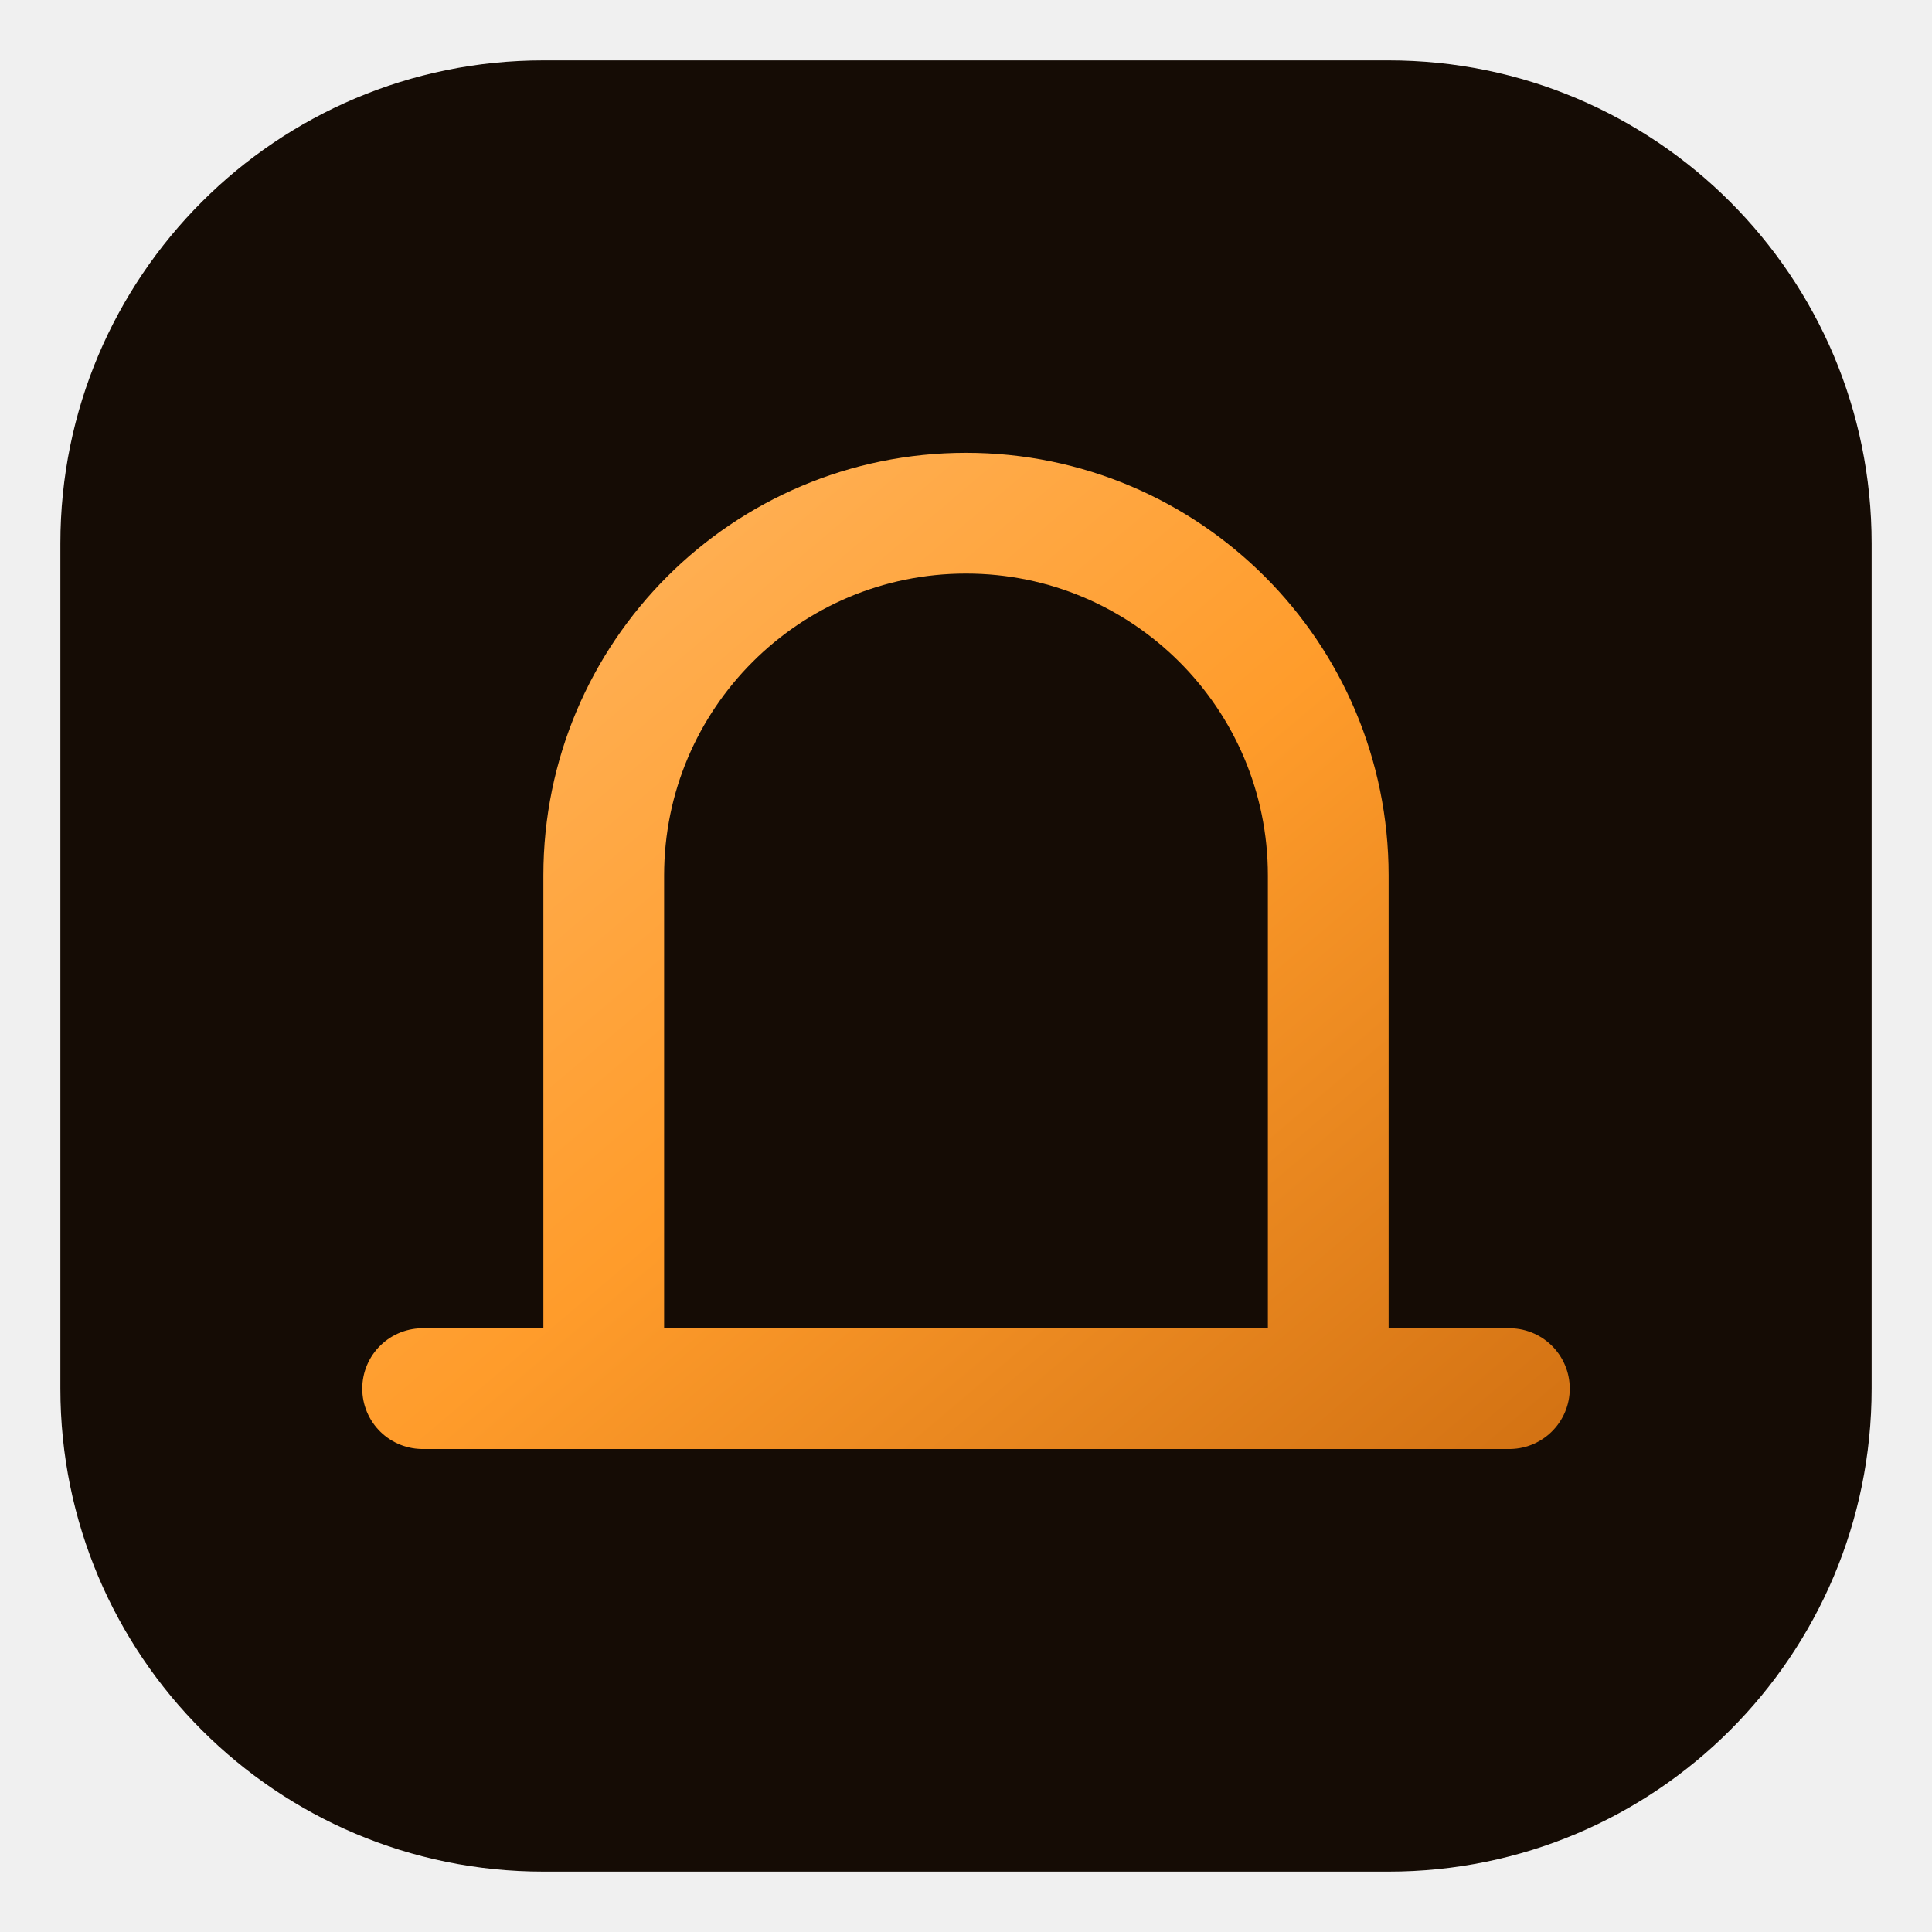
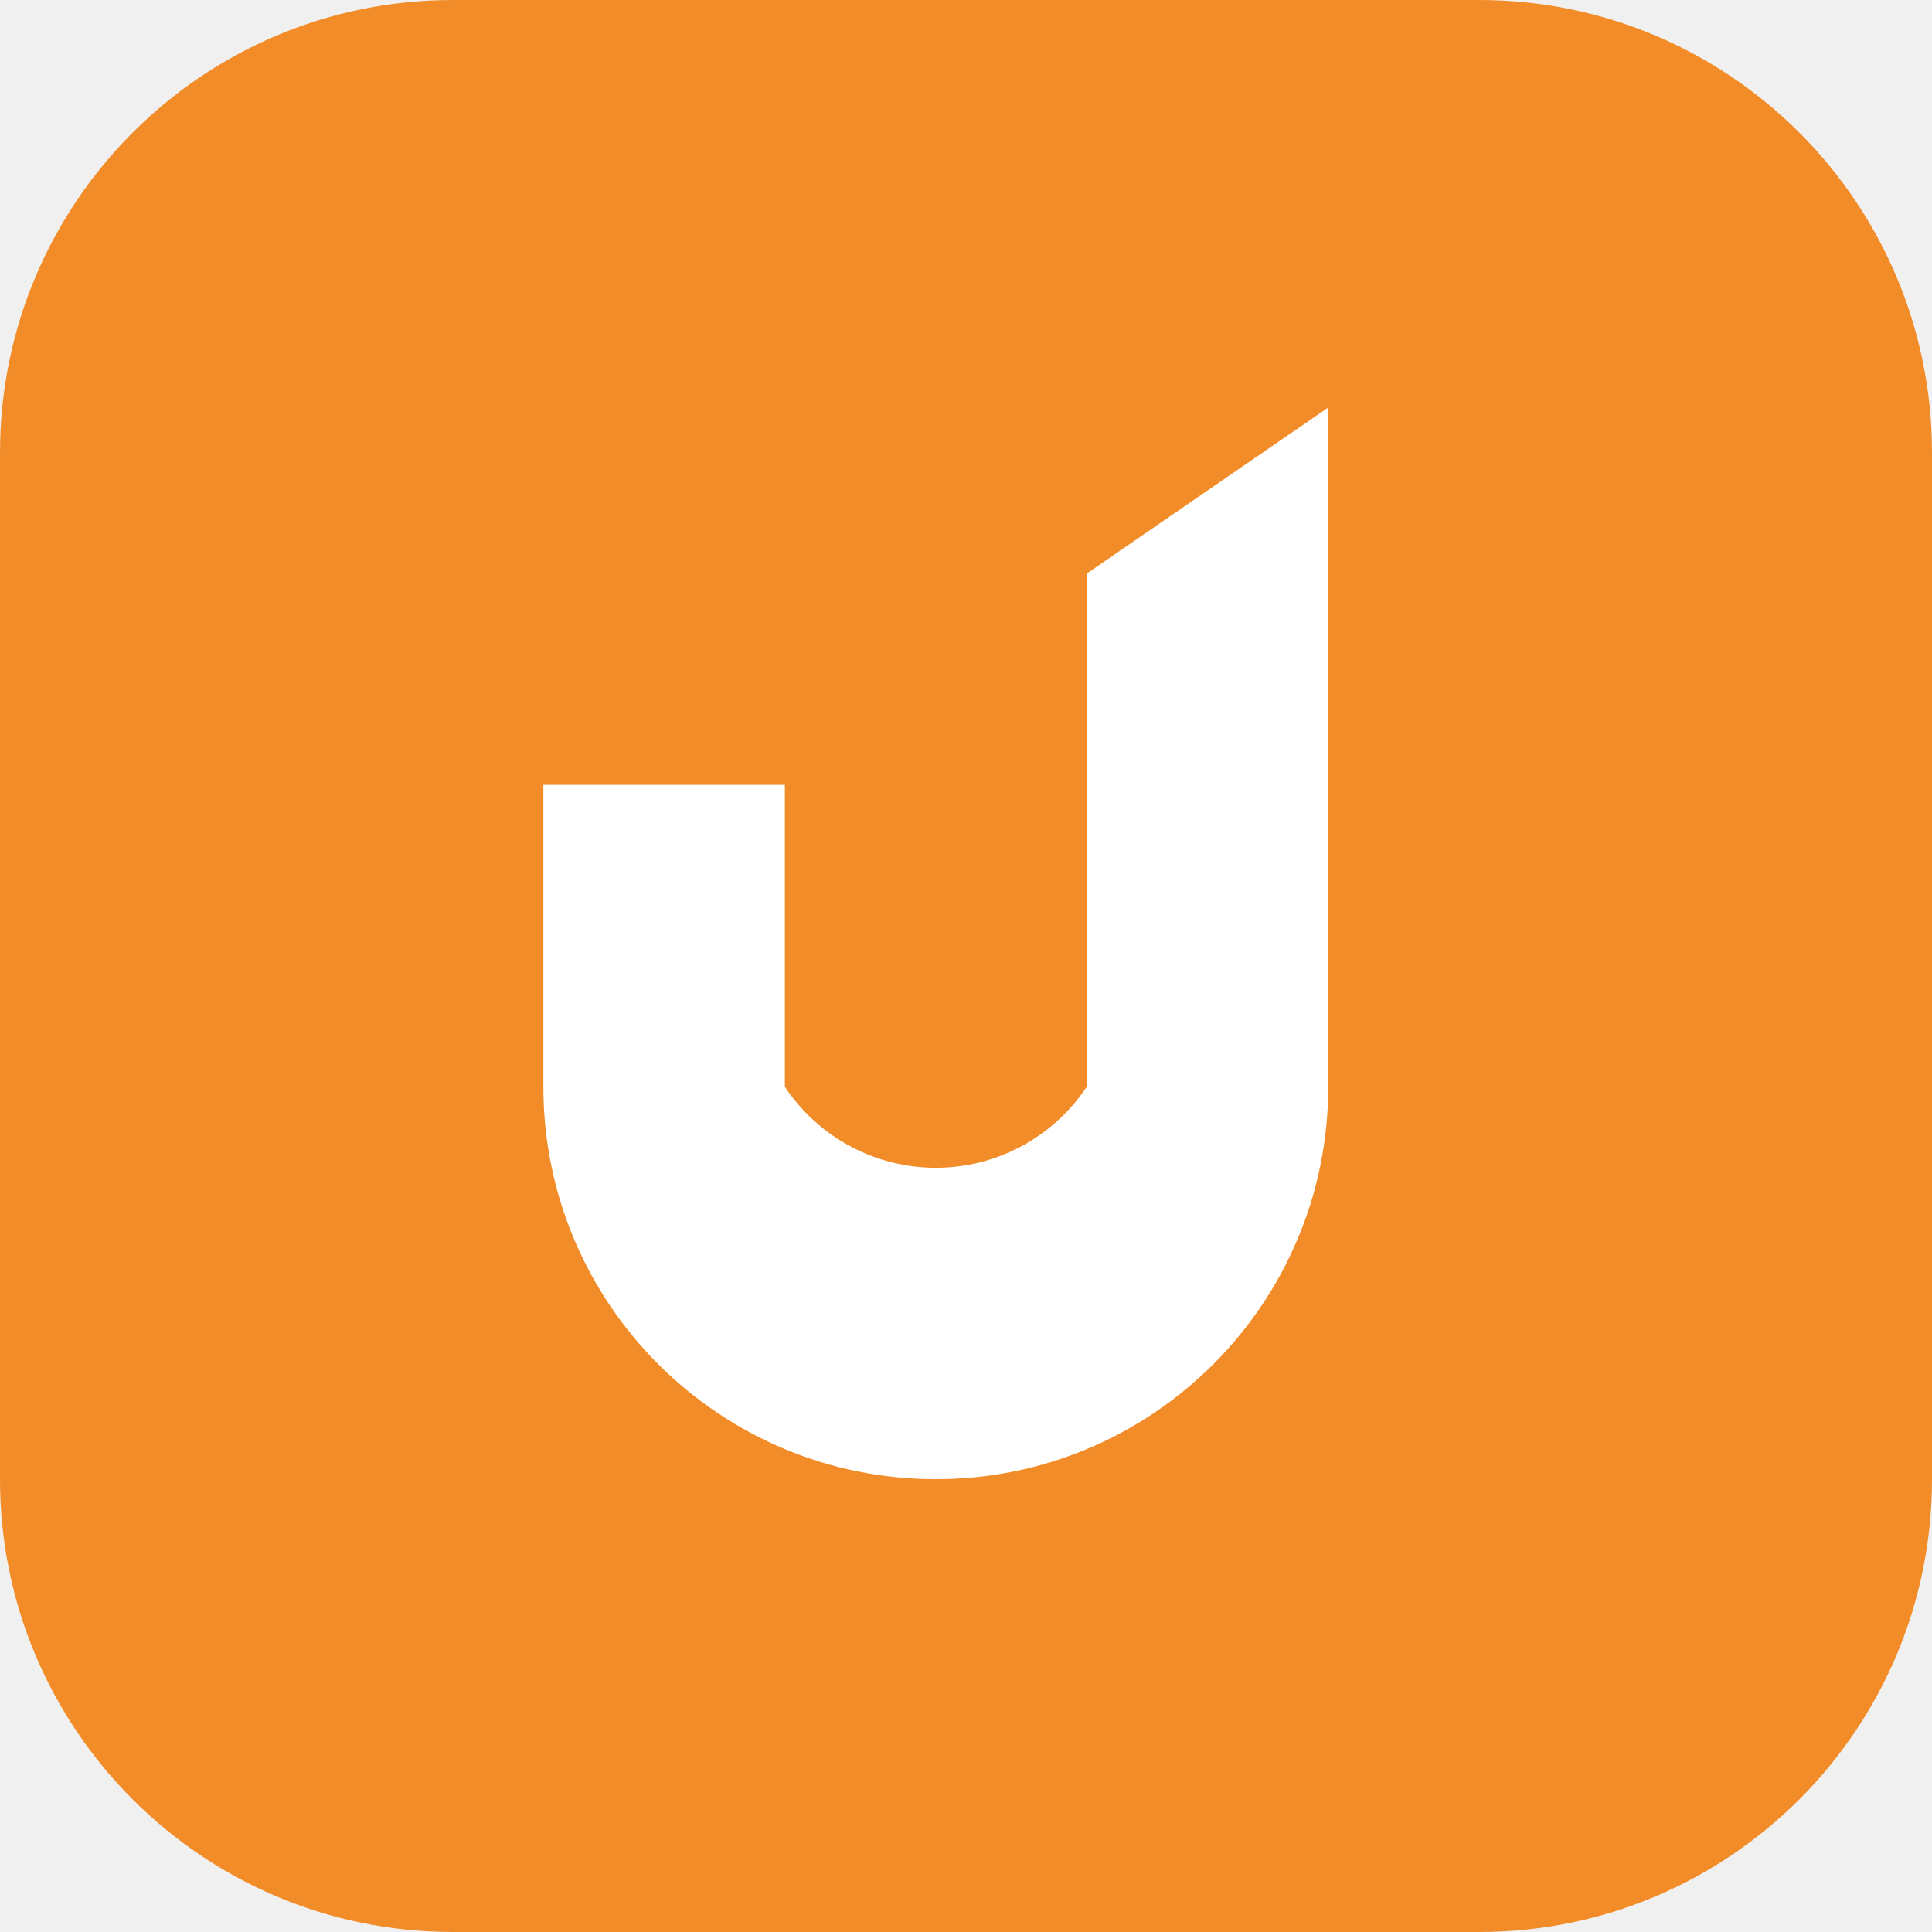
<svg xmlns="http://www.w3.org/2000/svg" viewBox="0 0 64 64" fill="none">
-   <defs>
-     <linearGradient id="ember" x1="10" y1="6" x2="54" y2="58" gradientUnits="userSpaceOnUse">
-       <stop stop-color="#ffc27a" />
-       <stop offset="0.5" stop-color="#ff9c2b" />
-       <stop offset="1" stop-color="#c2620a" />
-     </linearGradient>
-   </defs>
-   <rect x="2" y="2" width="60" height="60" rx="16" fill="#150c05" />
-   <path d="M20 46V29a12 12 0 0 1 24 0v17" stroke="url(#ember)" stroke-width="4" stroke-linecap="round" />
-   <path d="M14 46h36" stroke="url(#ember)" stroke-width="4" stroke-linecap="round" />
+   <rect width="64" height="64" rx="15" fill="#F28C28" />
+   <path d="M36 19 L44 13.5 V36            A13 13 0 0 1 18 36            V26 H26 V36            A6 6 0 0 0 36 36 Z" fill="#FFFFFF" />
</svg>
